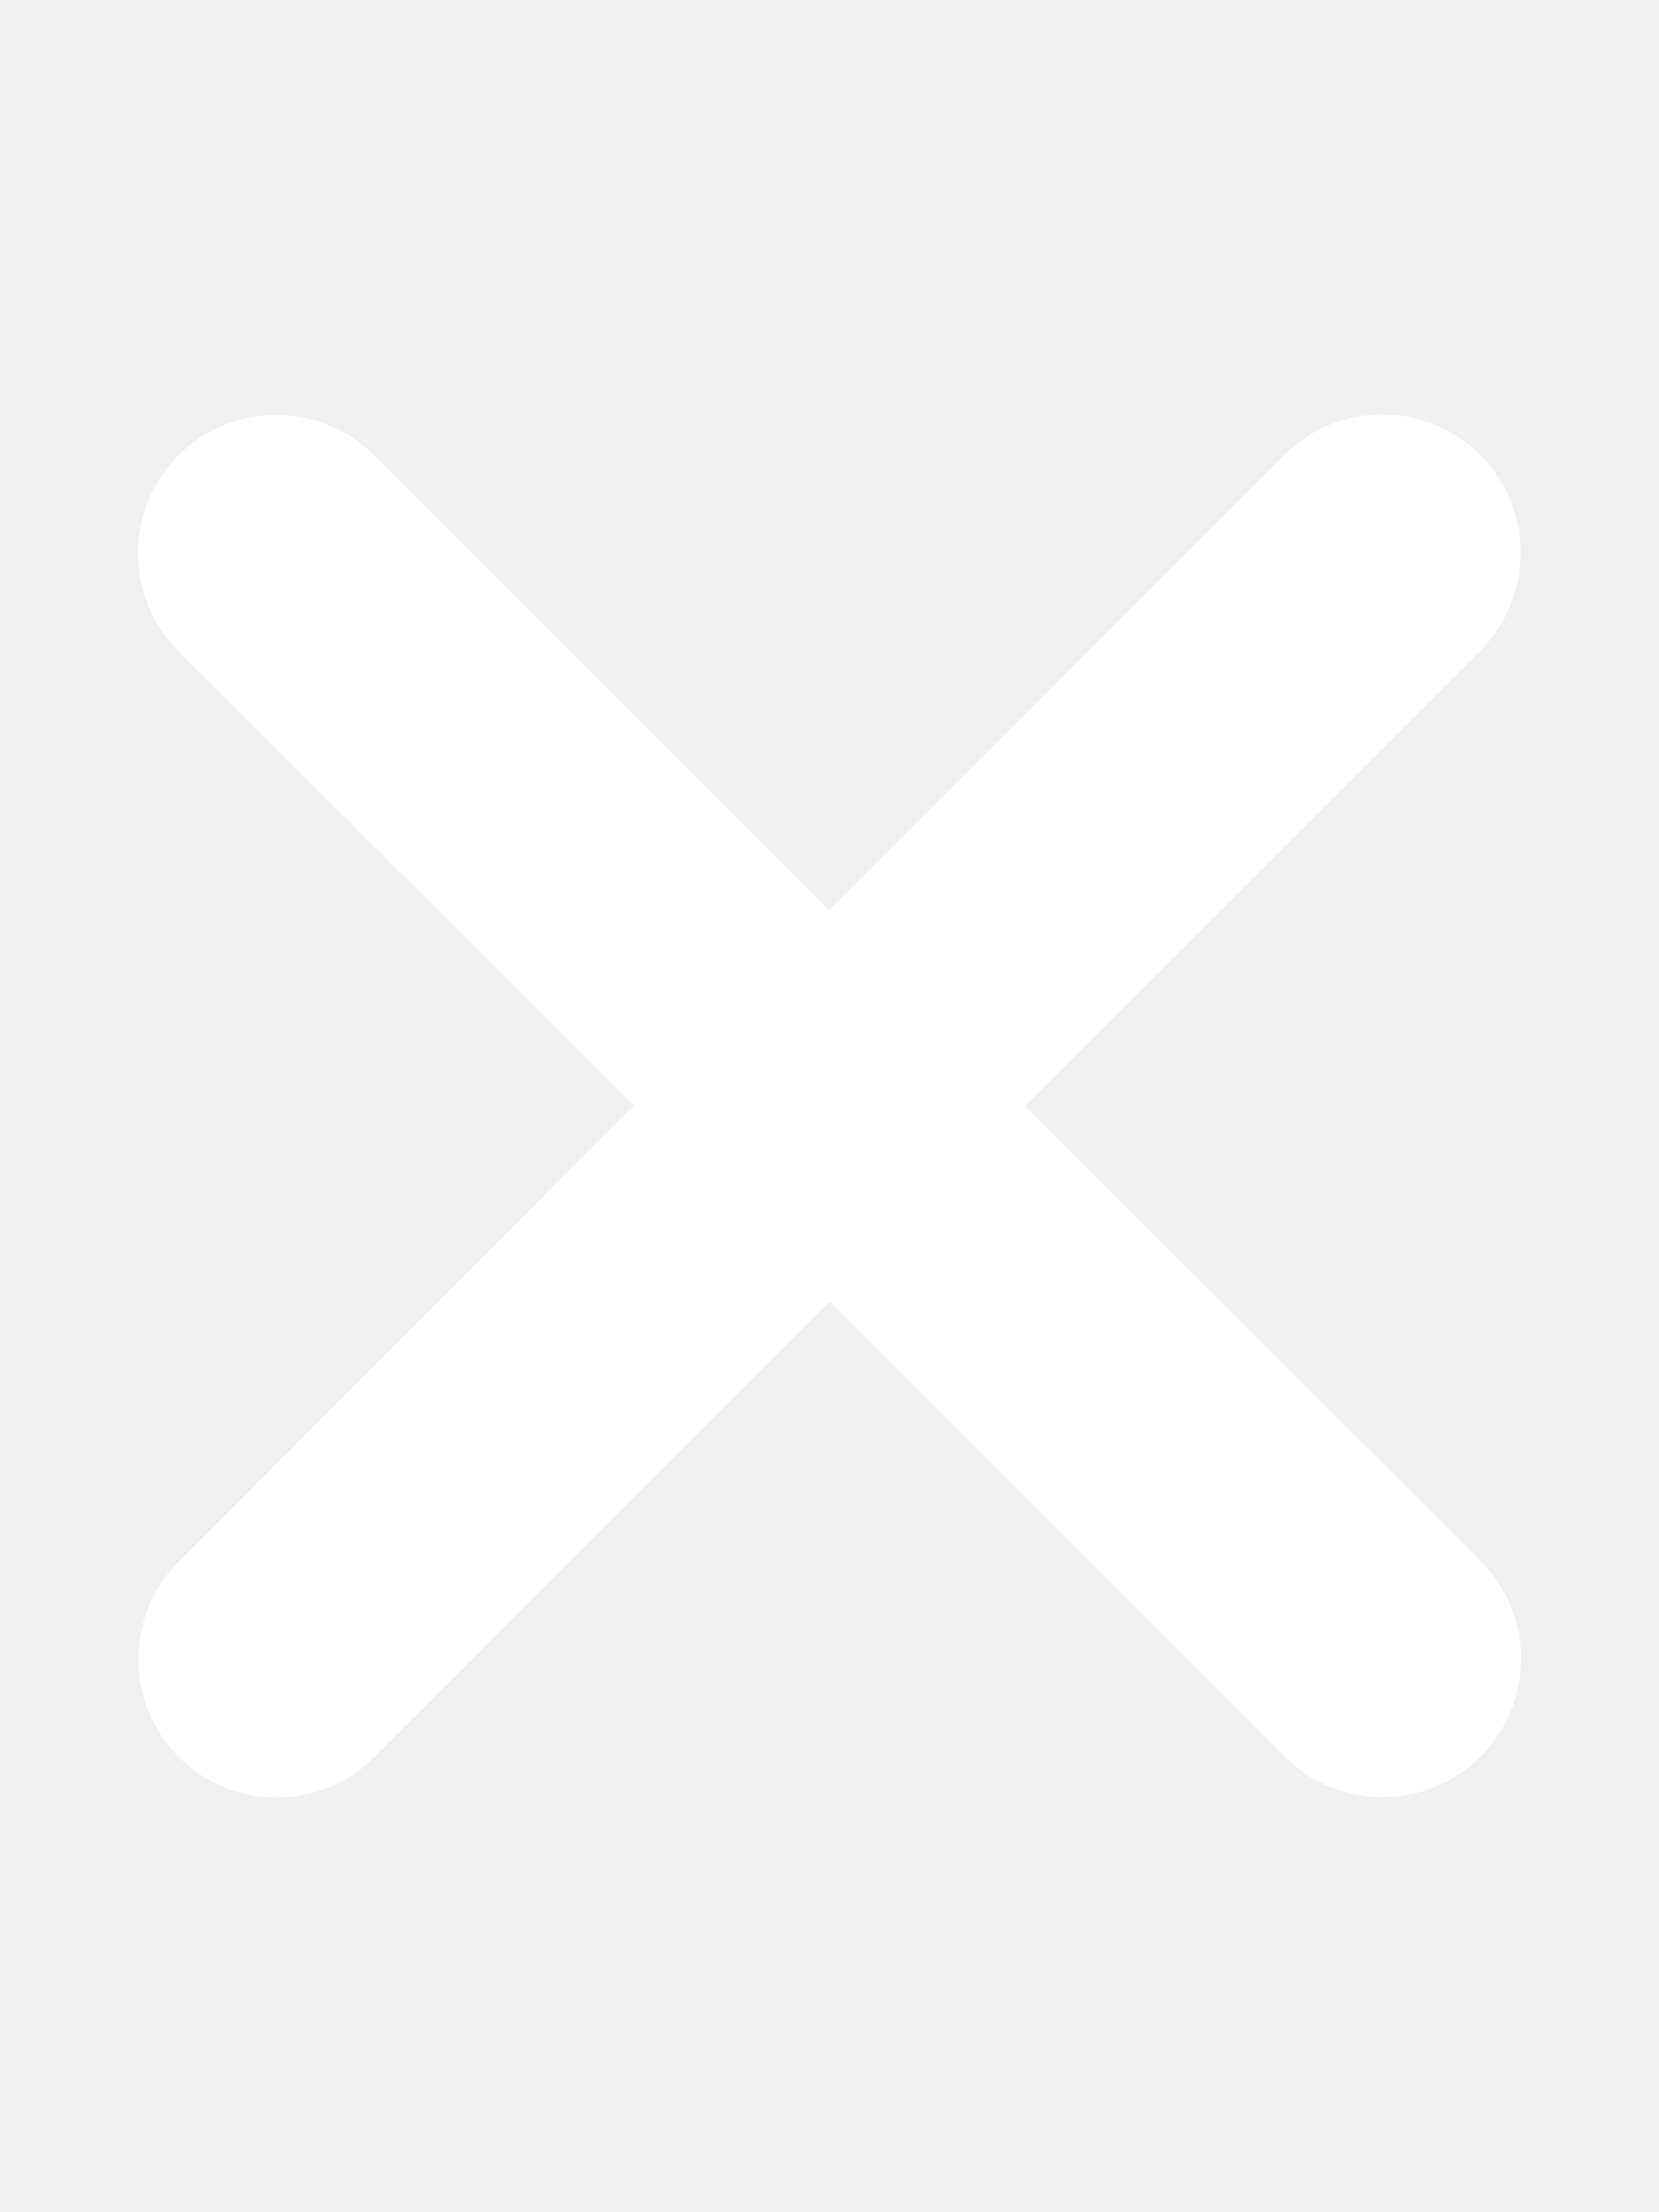
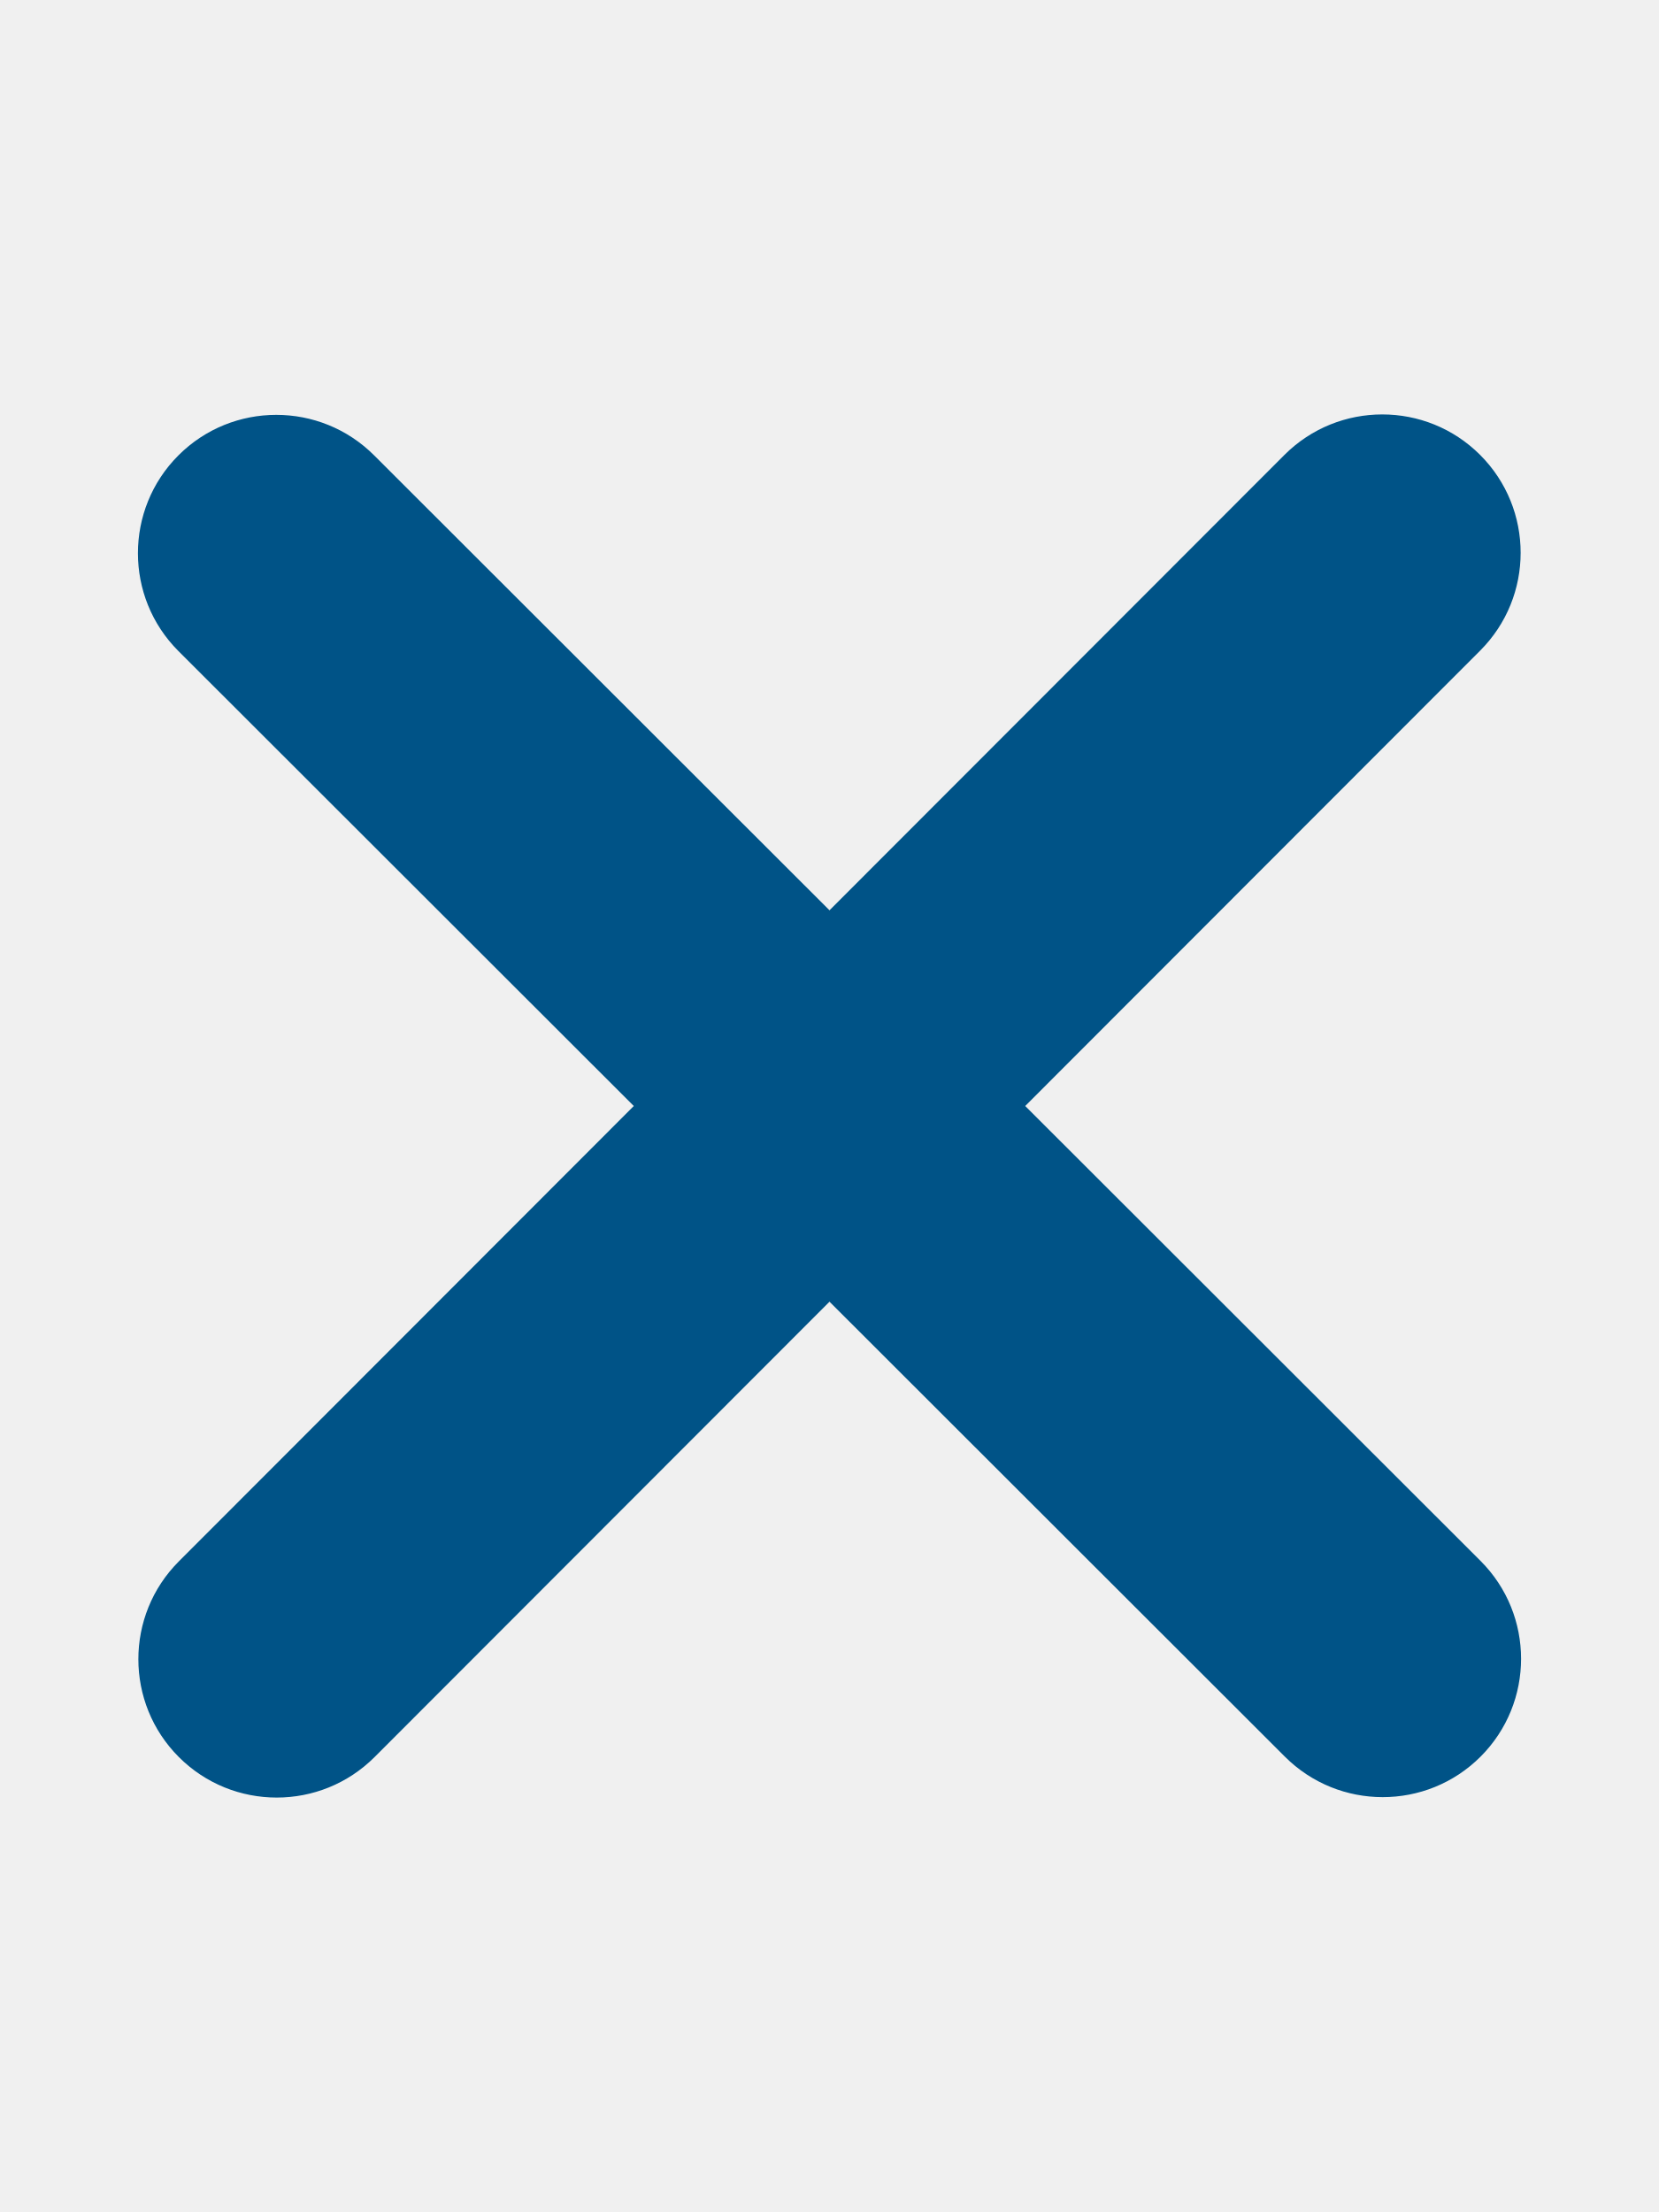
- <svg xmlns="http://www.w3.org/2000/svg" viewBox="0 0 384 512">
-   <path fill="#ffffff" d="M342.6 150.6c12.5-12.5 12.5-32.8 0-45.3s-32.8-12.5-45.3 0L192 210.7 86.6 105.4c-12.5-12.5-32.8-12.5-45.3 0s-12.5 32.8 0 45.3L146.7 256 41.4 361.4c-12.5 12.5-12.5 32.8 0 45.3s32.8 12.5 45.3 0L192 301.3 297.4 406.6c12.5 12.5 32.8 12.5 45.3 0s12.5-32.8 0-45.3L237.3 256 342.6 150.6z" />
+ <svg xmlns="http://www.w3.org/2000/svg" version="1.1" viewBox="0 0 384 512">
+   <defs>
+     <style>
+       .cls-1 {
+         fill: #005387;
+       }
+     </style>
+   </defs>
+   <g>
+     <g id="Calque_1">
+       <path class="cls-1" d="M342.6,150.6c12.5-12.5,12.5-32.8,0-45.3s-32.8-12.5-45.3,0l-105.3,105.4-105.4-105.3c-12.5-12.5-32.8-12.5-45.3,0s-12.5,32.8,0,45.3l105.4,105.3-105.3,105.4c-12.5,12.5-12.5,32.8,0,45.3s32.8,12.5,45.3,0l105.3-105.4,105.4,105.3c12.5,12.5,32.8,12.5,45.3,0s12.5-32.8,0-45.3l-105.4-105.3,105.3-105.4Z" />
+     </g>
+   </g>
</svg>
